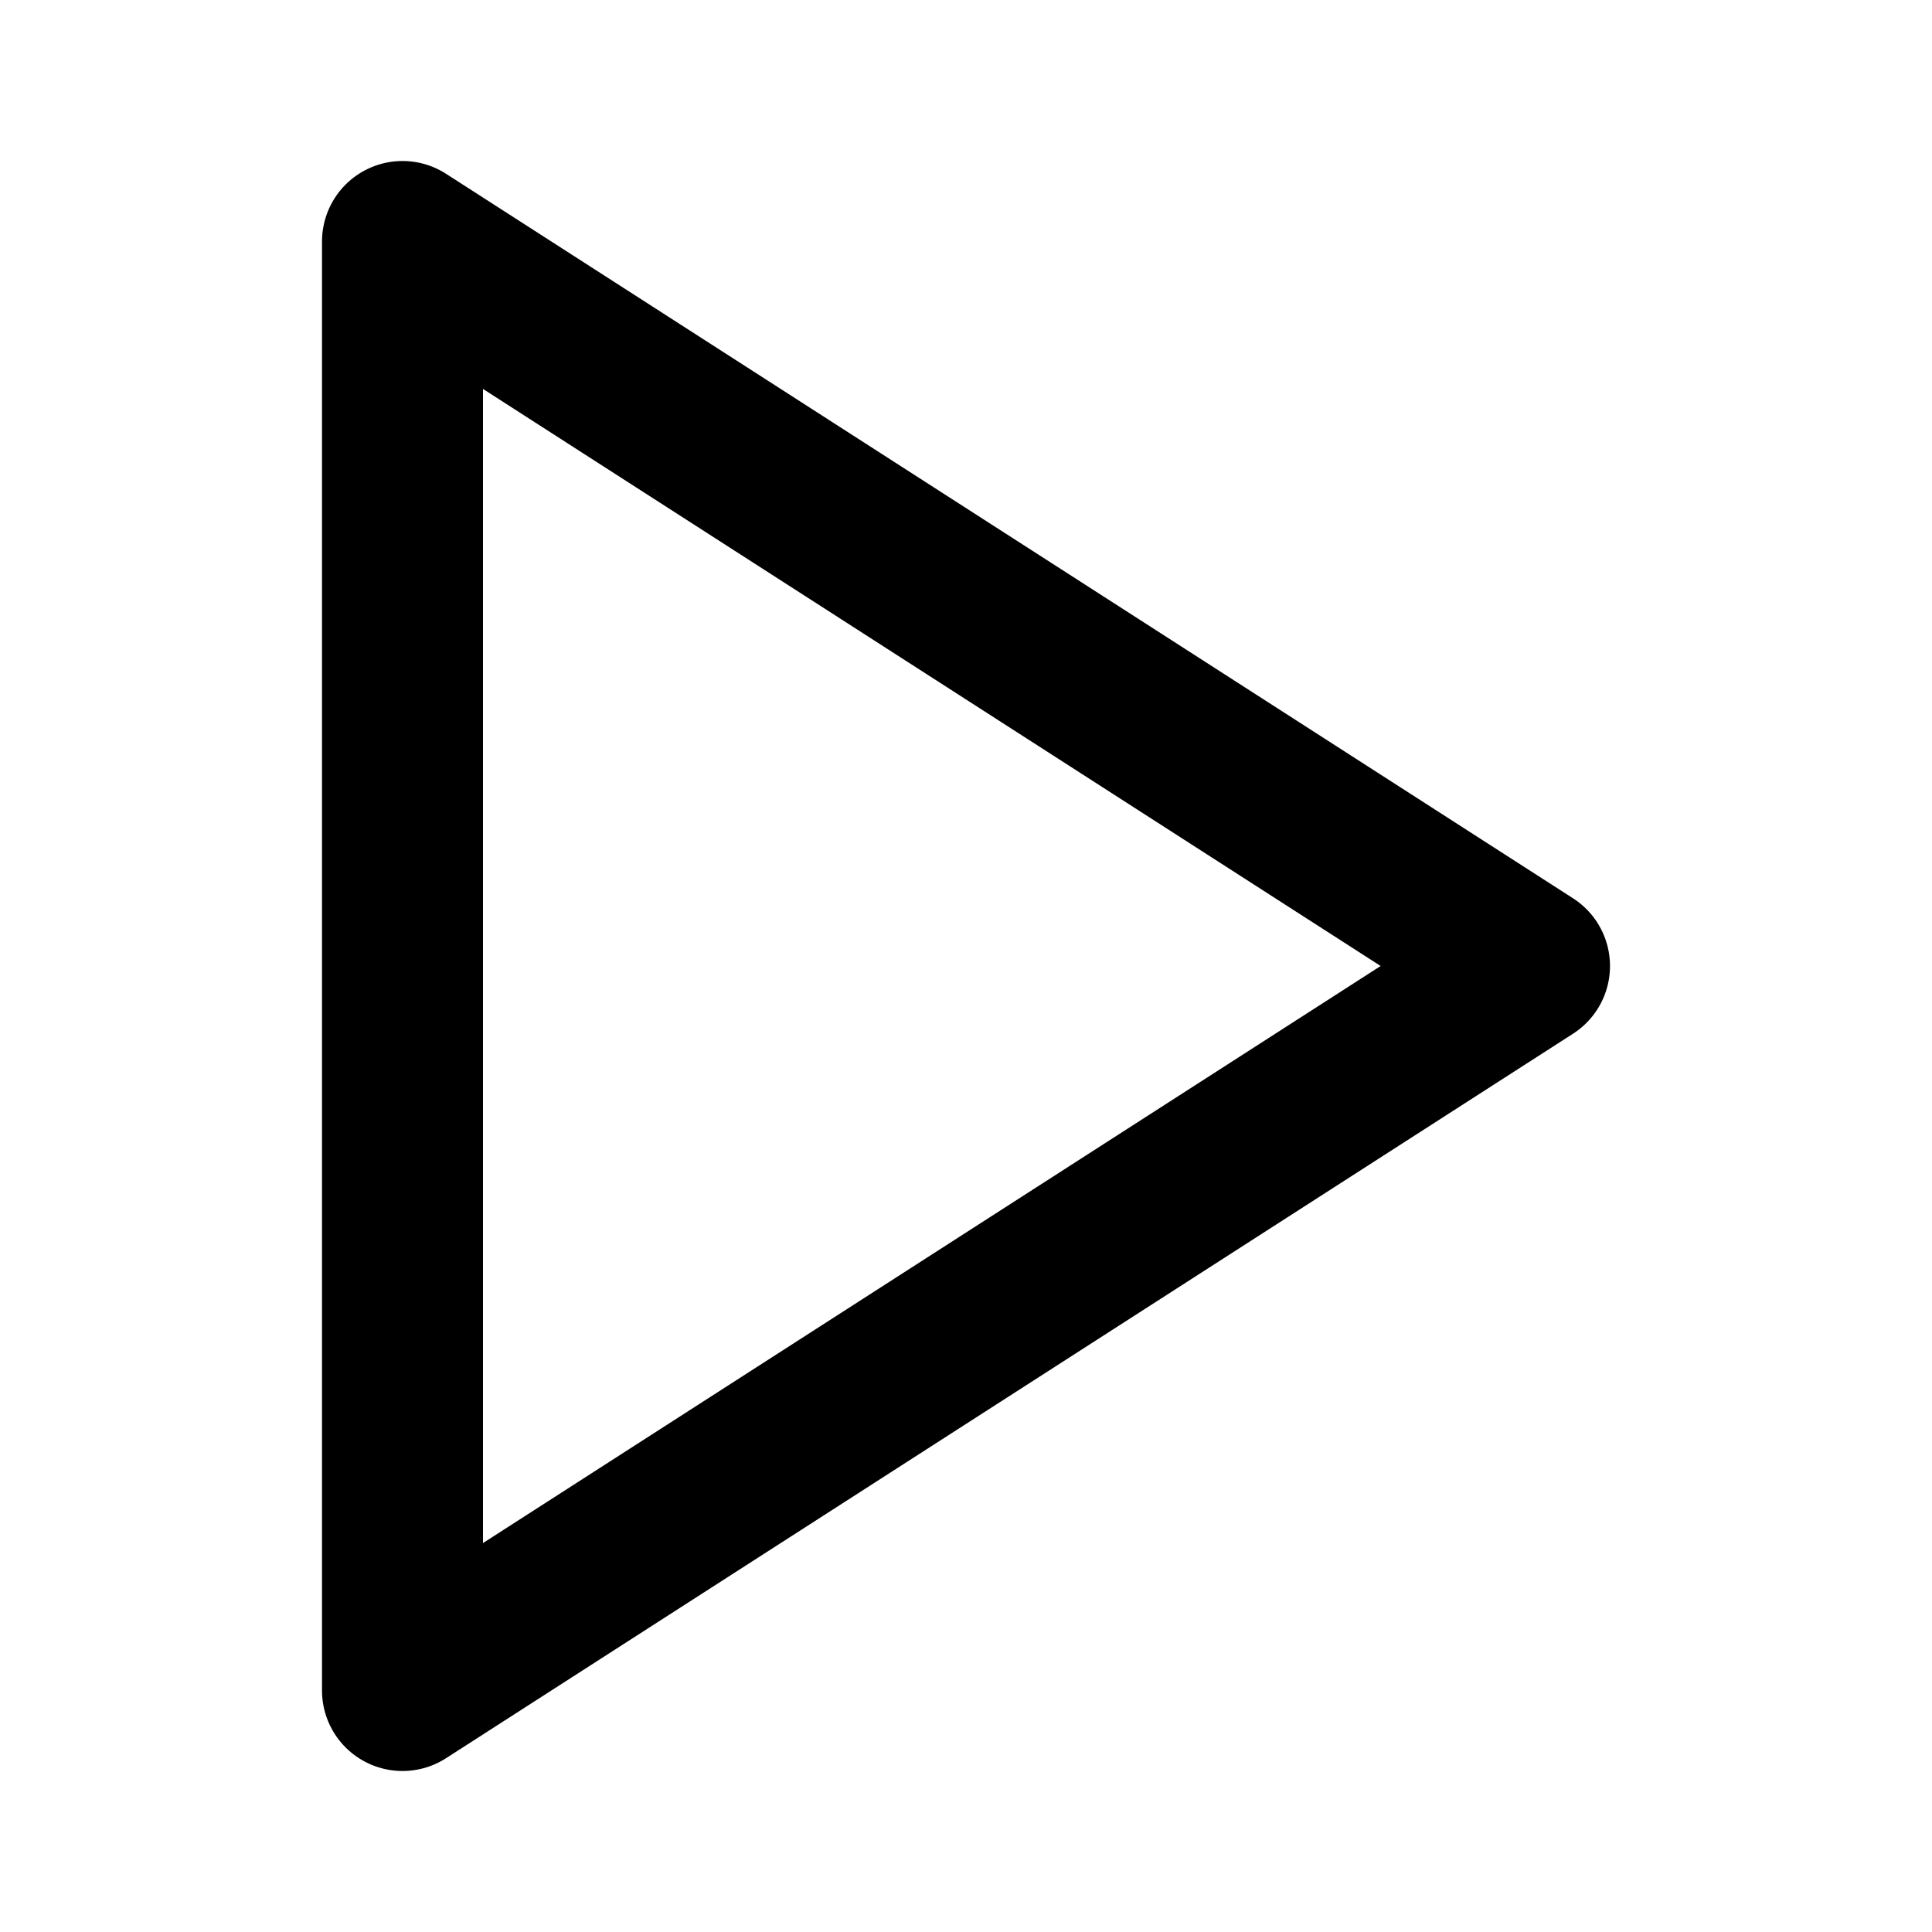
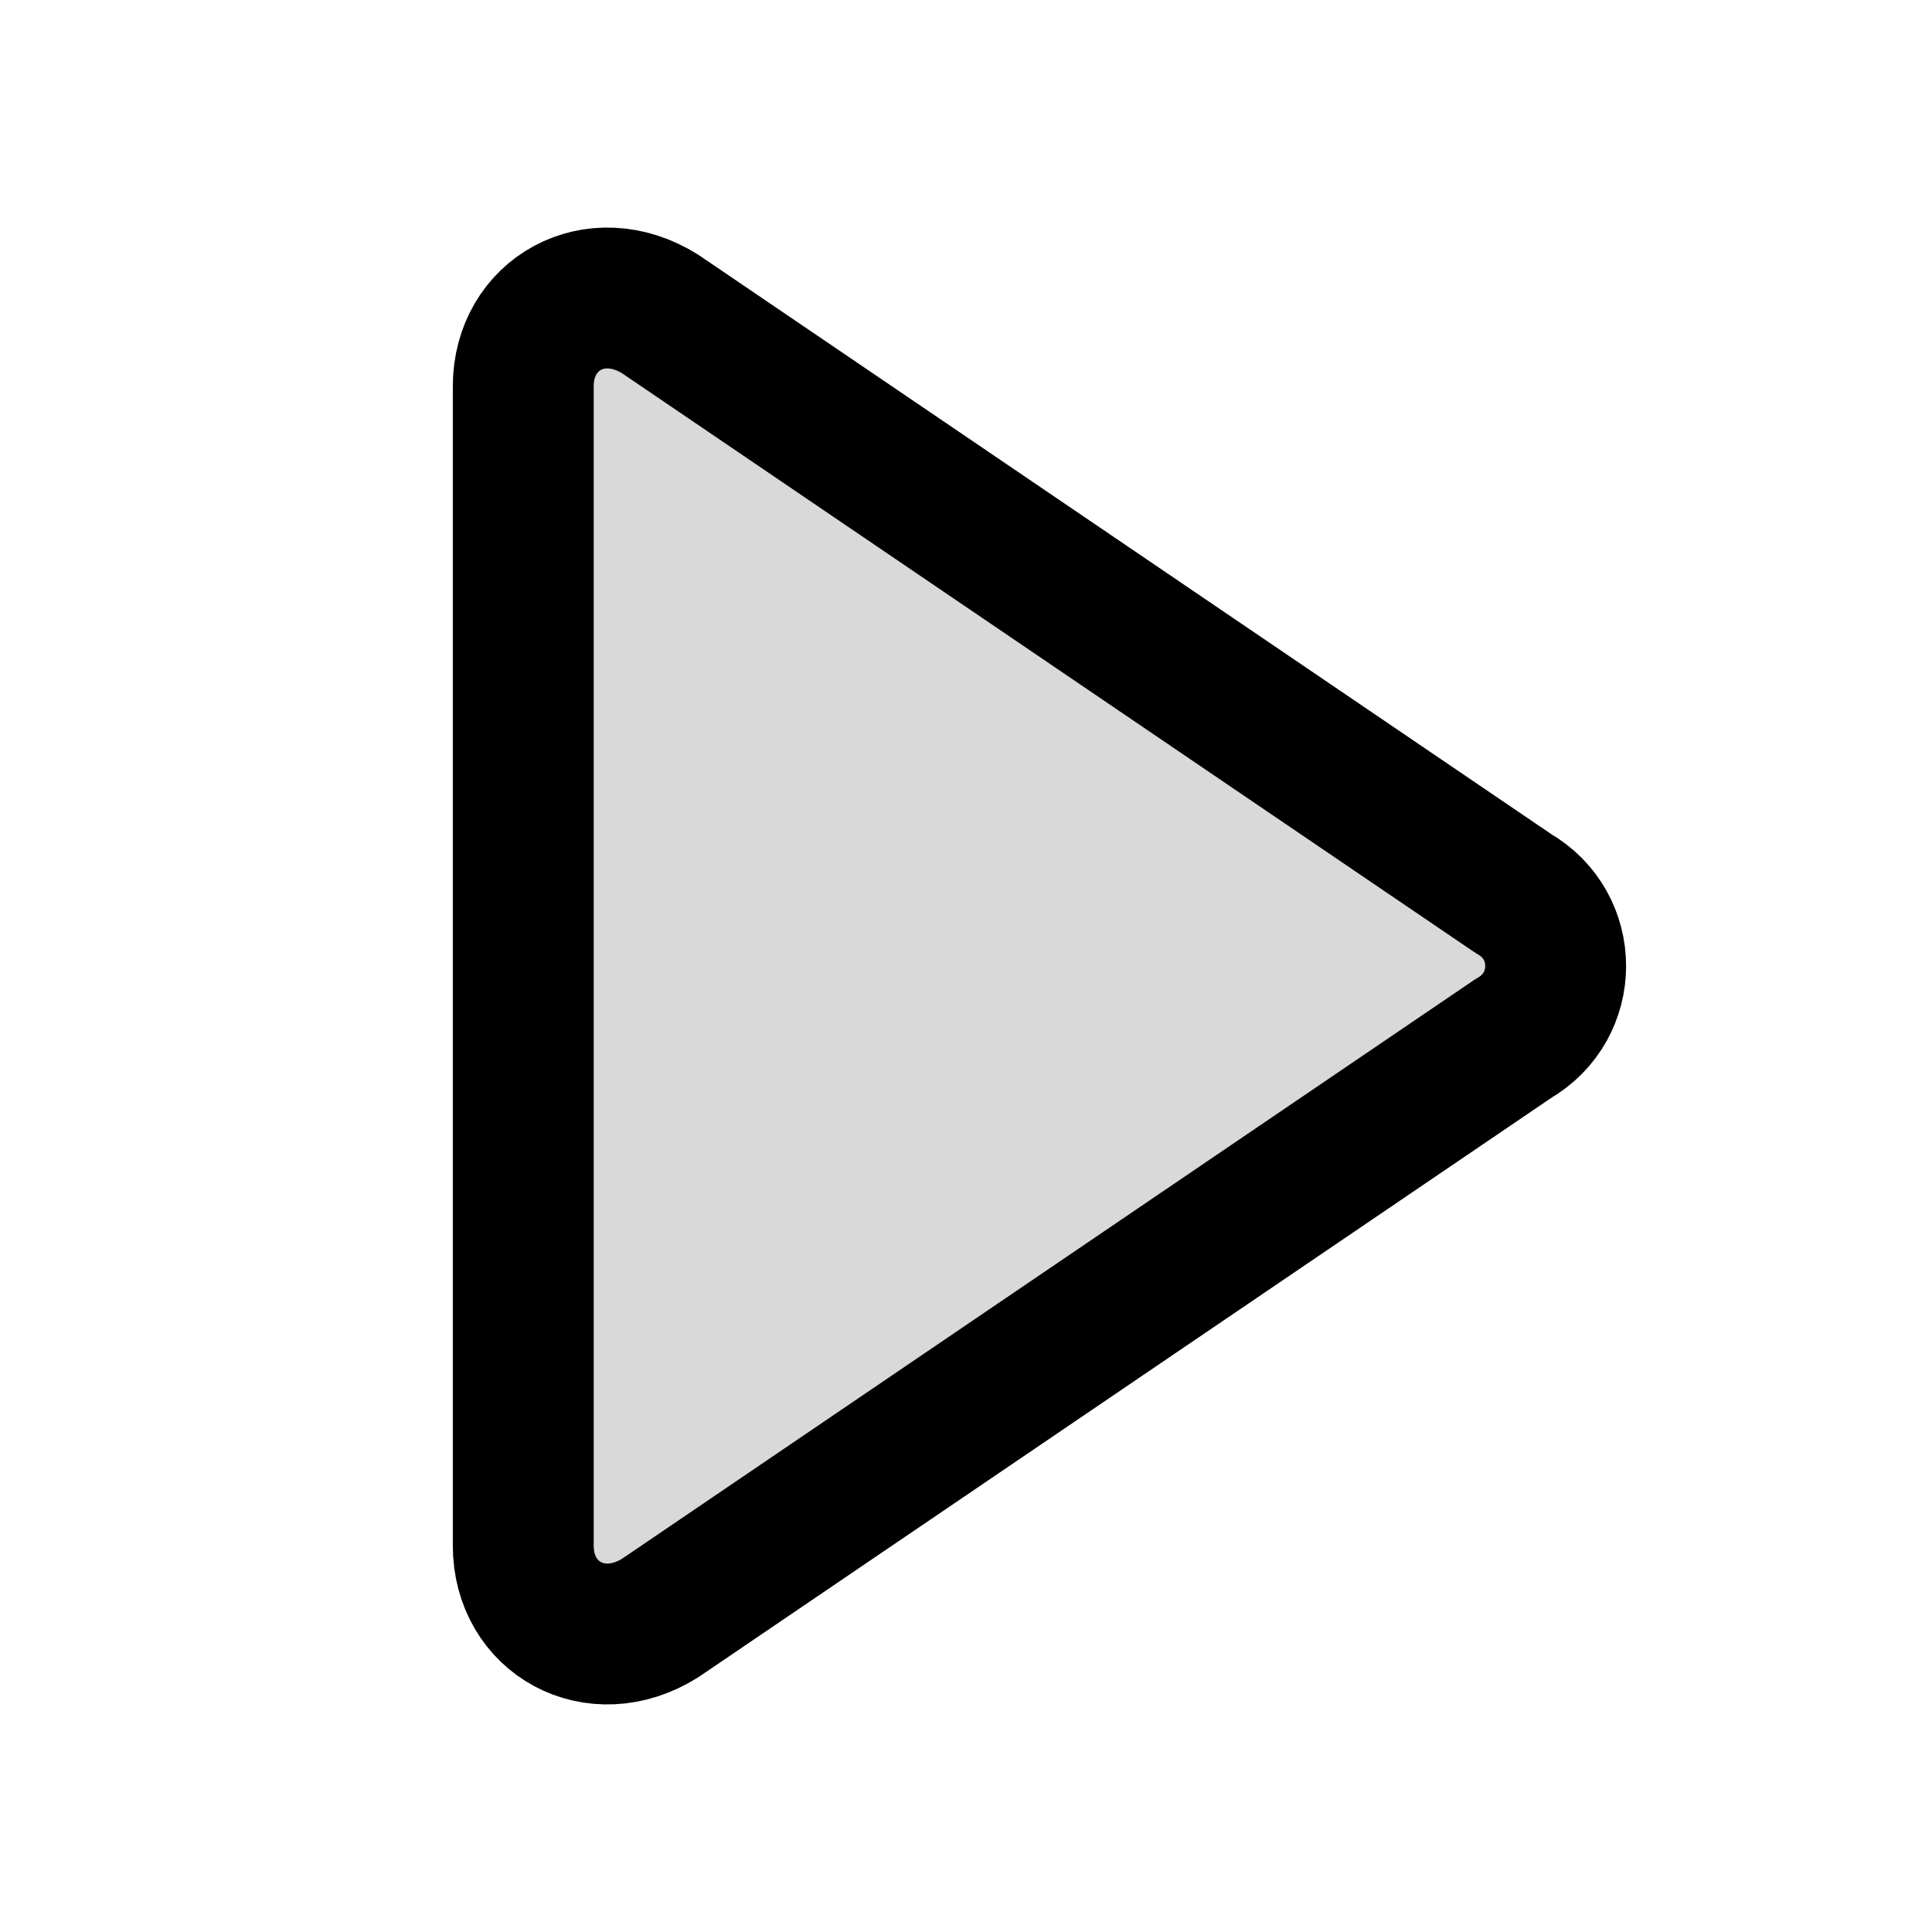
- <svg xmlns="http://www.w3.org/2000/svg" width="24" height="24" viewBox="0 0 24 24" fill="none" stroke="currentColor" stroke-width="2" stroke-linecap="round" stroke-linejoin="round">
-   <polygon points="5 3 19 12 5 21 5 3" />
+ <svg xmlns="http://www.w3.org/2000/svg" width="24" height="24" viewBox="0 0 24 24" fill="none" stroke="currentColor" stroke-width="1.75" stroke-linecap="round" stroke-linejoin="round" aria-hidden="true">
+   <path d="M6.5 4.8C6.5 3.9 7.4 3.4 8.2 3.9L18.8 11.1C19.5 11.5 19.5 12.5 18.8 12.9L8.2 20.1C7.4 20.6 6.5 20.1 6.5 19.2V4.8Z" fill="currentColor" fill-opacity="0.15" />
</svg>
